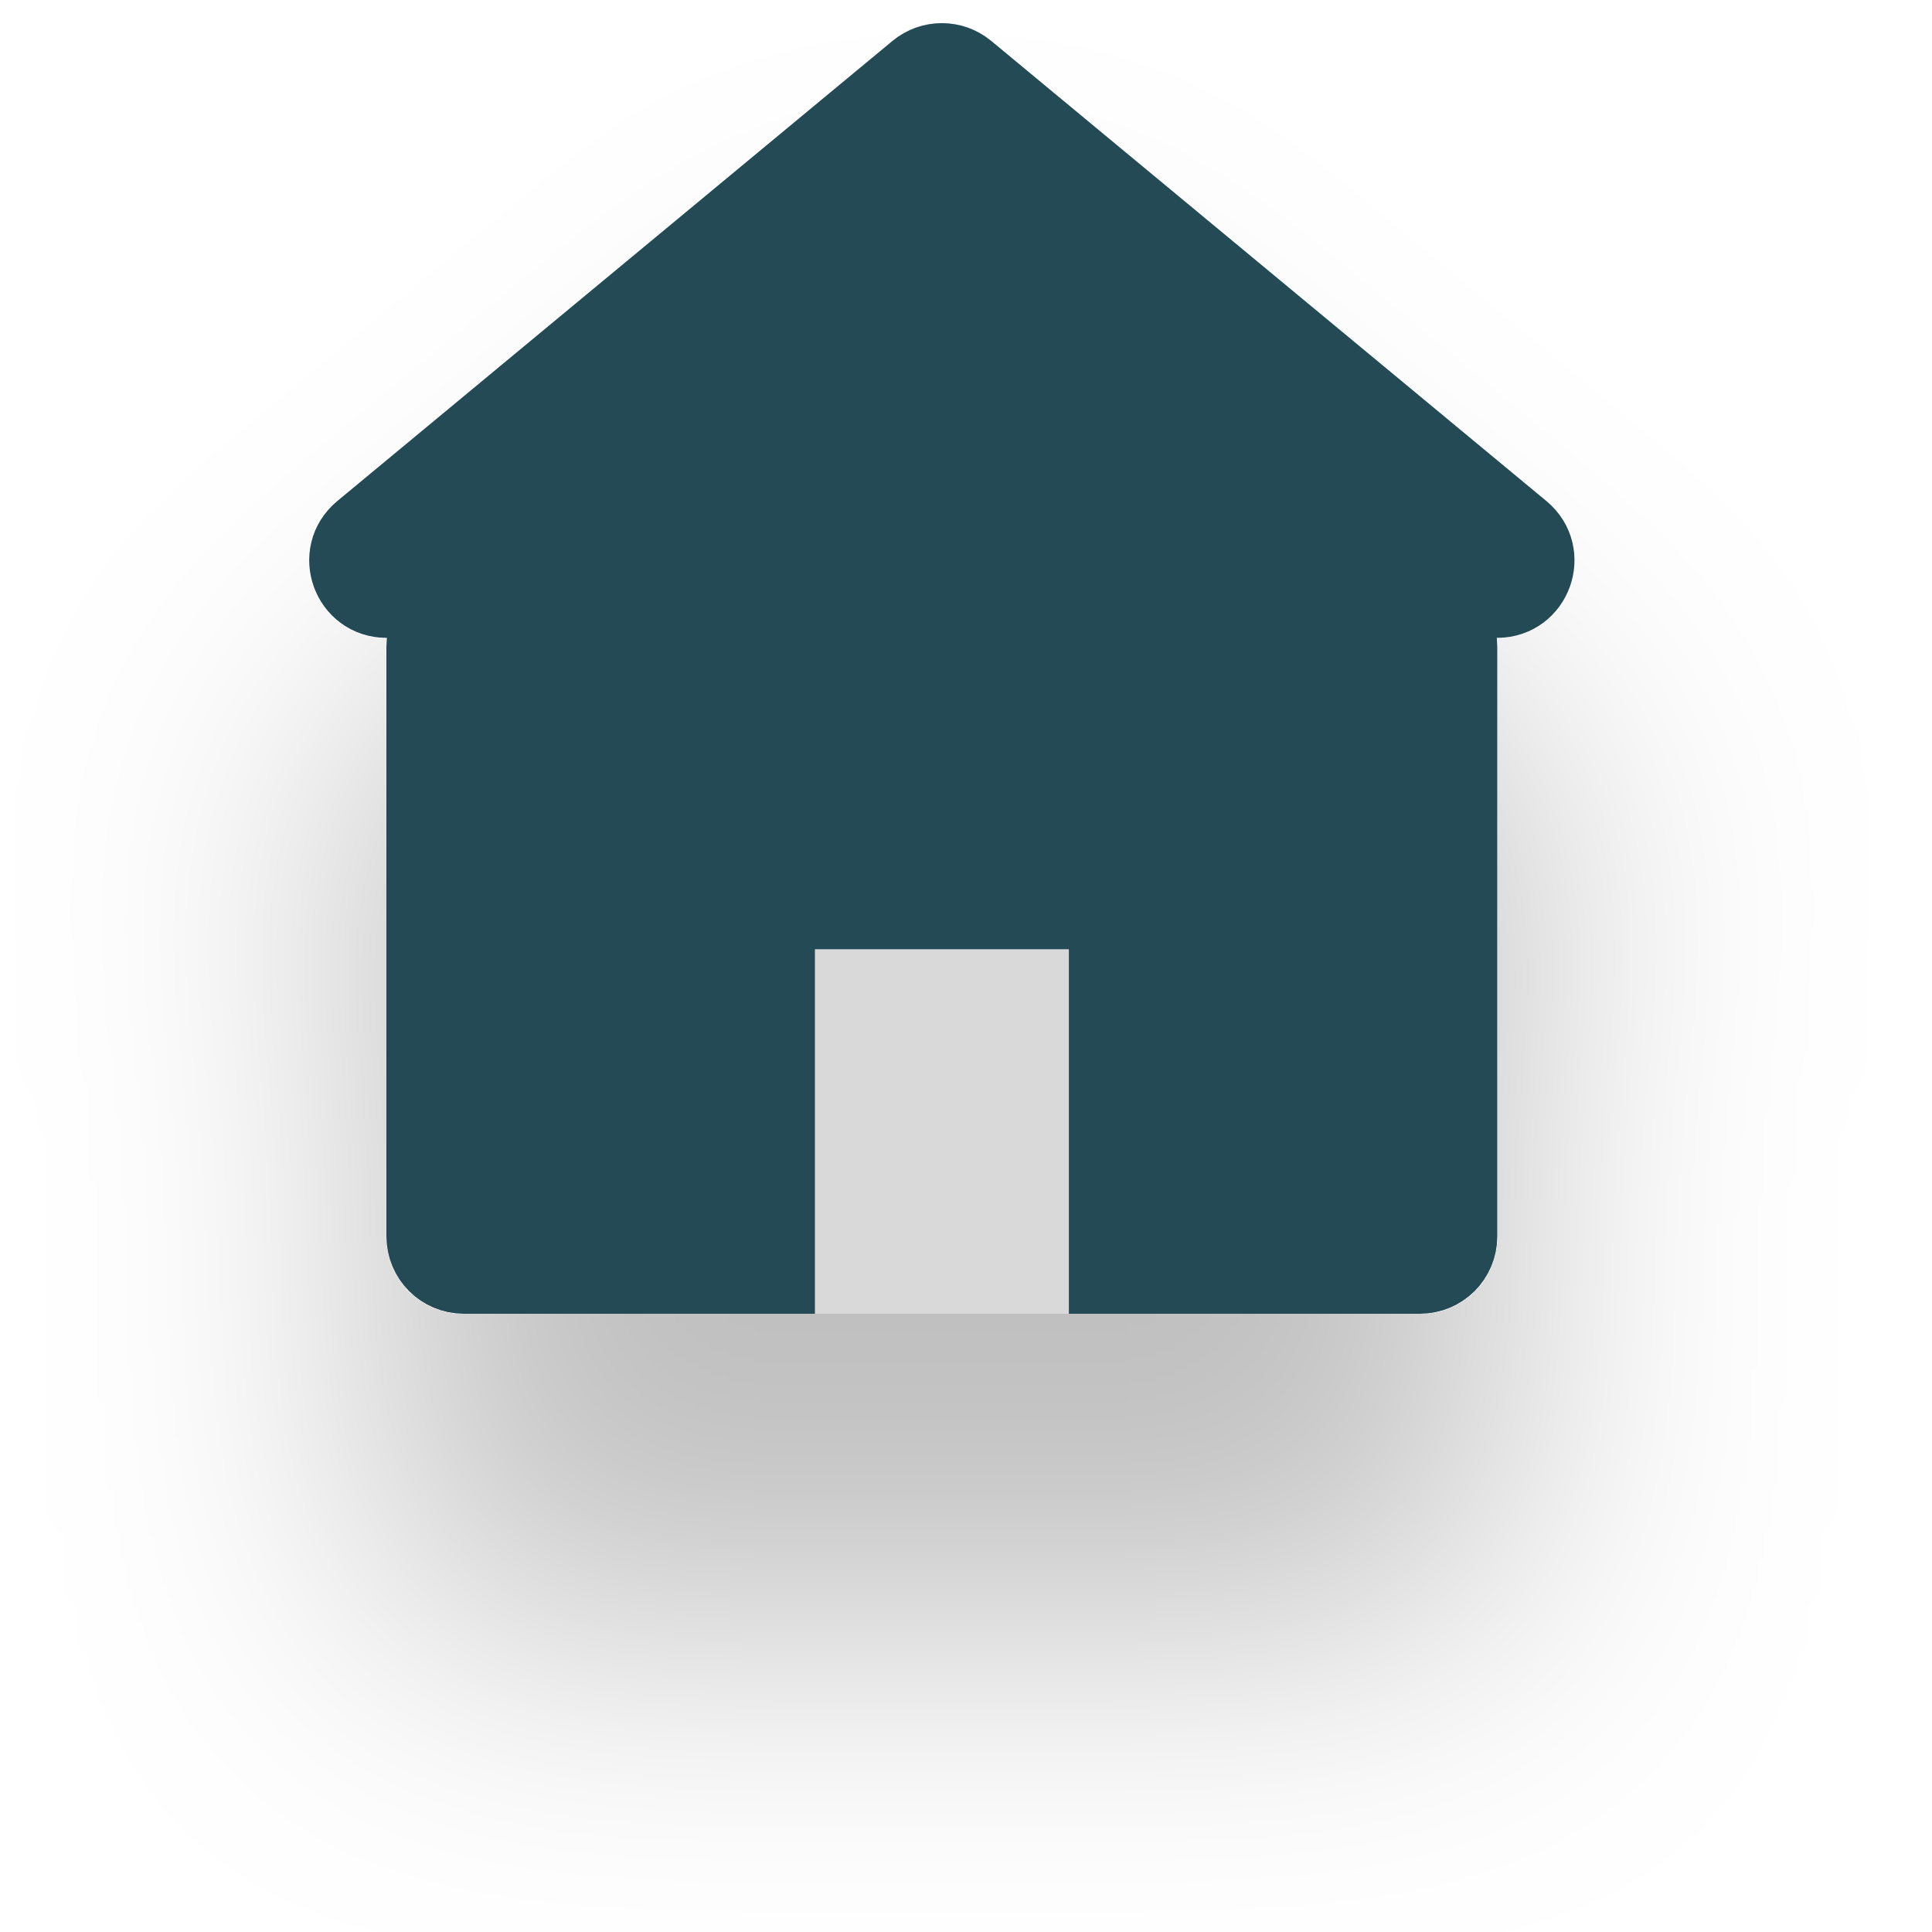
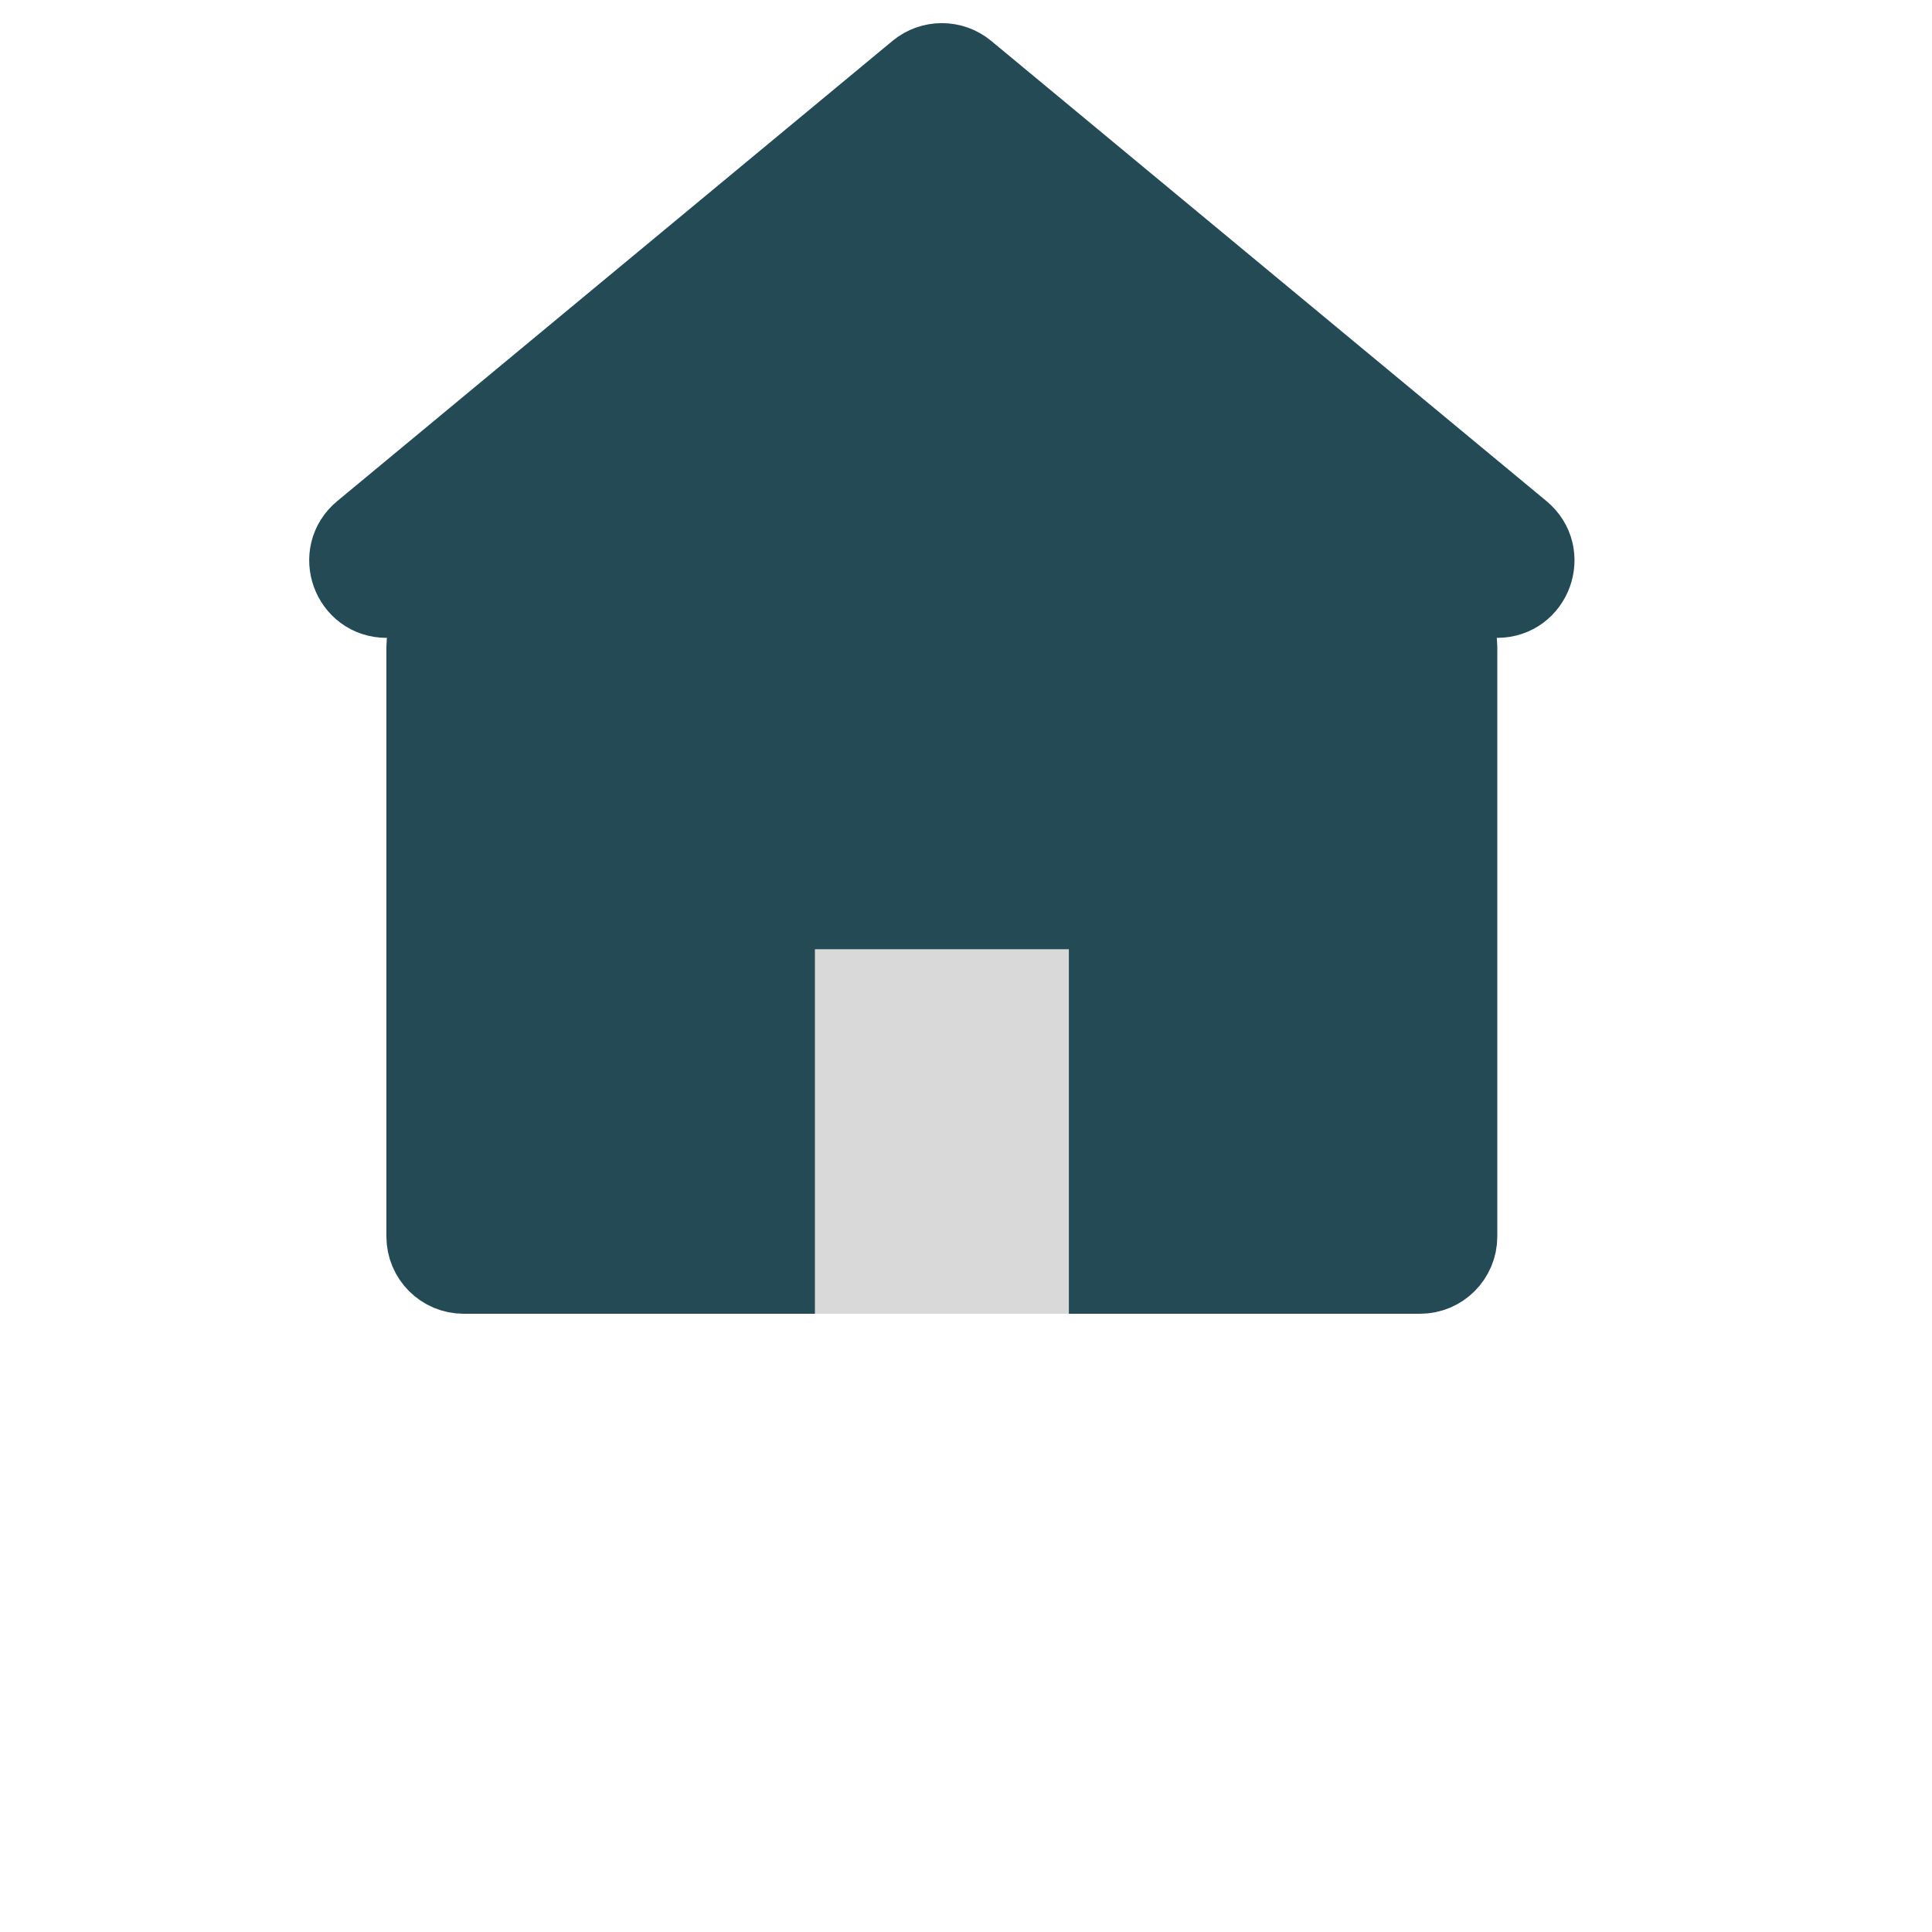
<svg xmlns="http://www.w3.org/2000/svg" width="25" height="25" viewBox="0 0 25 25" fill="none">
-   <g filter="url(#filter0_d_1082_2752)">
+   <g>
    <rect x="5.5" y="7.87" width="13.375" height="8.63" rx="0.5" fill="#244A56" stroke="#244A56" />
    <path d="M11.868 0.914C12.053 0.761 12.322 0.761 12.507 0.914L19.692 6.869C20.053 7.168 19.841 7.754 19.373 7.754H5.002C4.534 7.754 4.322 7.168 4.683 6.869L11.868 0.914Z" fill="#244A56" stroke="#244A56" />
  </g>
  <rect x="10.545" y="12.283" width="3.286" height="4.717" fill="#D9D9D9" />
-   <defs>
-     <filter id="filter0_d_1082_2752" x="0" y="0.299" width="24.375" height="24.701" filterUnits="userSpaceOnUse" color-interpolation-filters="sRGB">
-       <feFlood flood-opacity="0" result="BackgroundImageFix" />
-       <feColorMatrix in="SourceAlpha" type="matrix" values="0 0 0 0 0 0 0 0 0 0 0 0 0 0 0 0 0 0 127 0" result="hardAlpha" />
-       <feOffset dy="4" />
-       <feGaussianBlur stdDeviation="2" />
-       <feComposite in2="hardAlpha" operator="out" />
-       <feColorMatrix type="matrix" values="0 0 0 0 0 0 0 0 0 0 0 0 0 0 0 0 0 0 0.25 0" />
-       <feBlend mode="normal" in2="BackgroundImageFix" result="effect1_dropShadow_1082_2752" />
-       <feBlend mode="normal" in="SourceGraphic" in2="effect1_dropShadow_1082_2752" result="shape" />
-     </filter>
-   </defs>
</svg>
